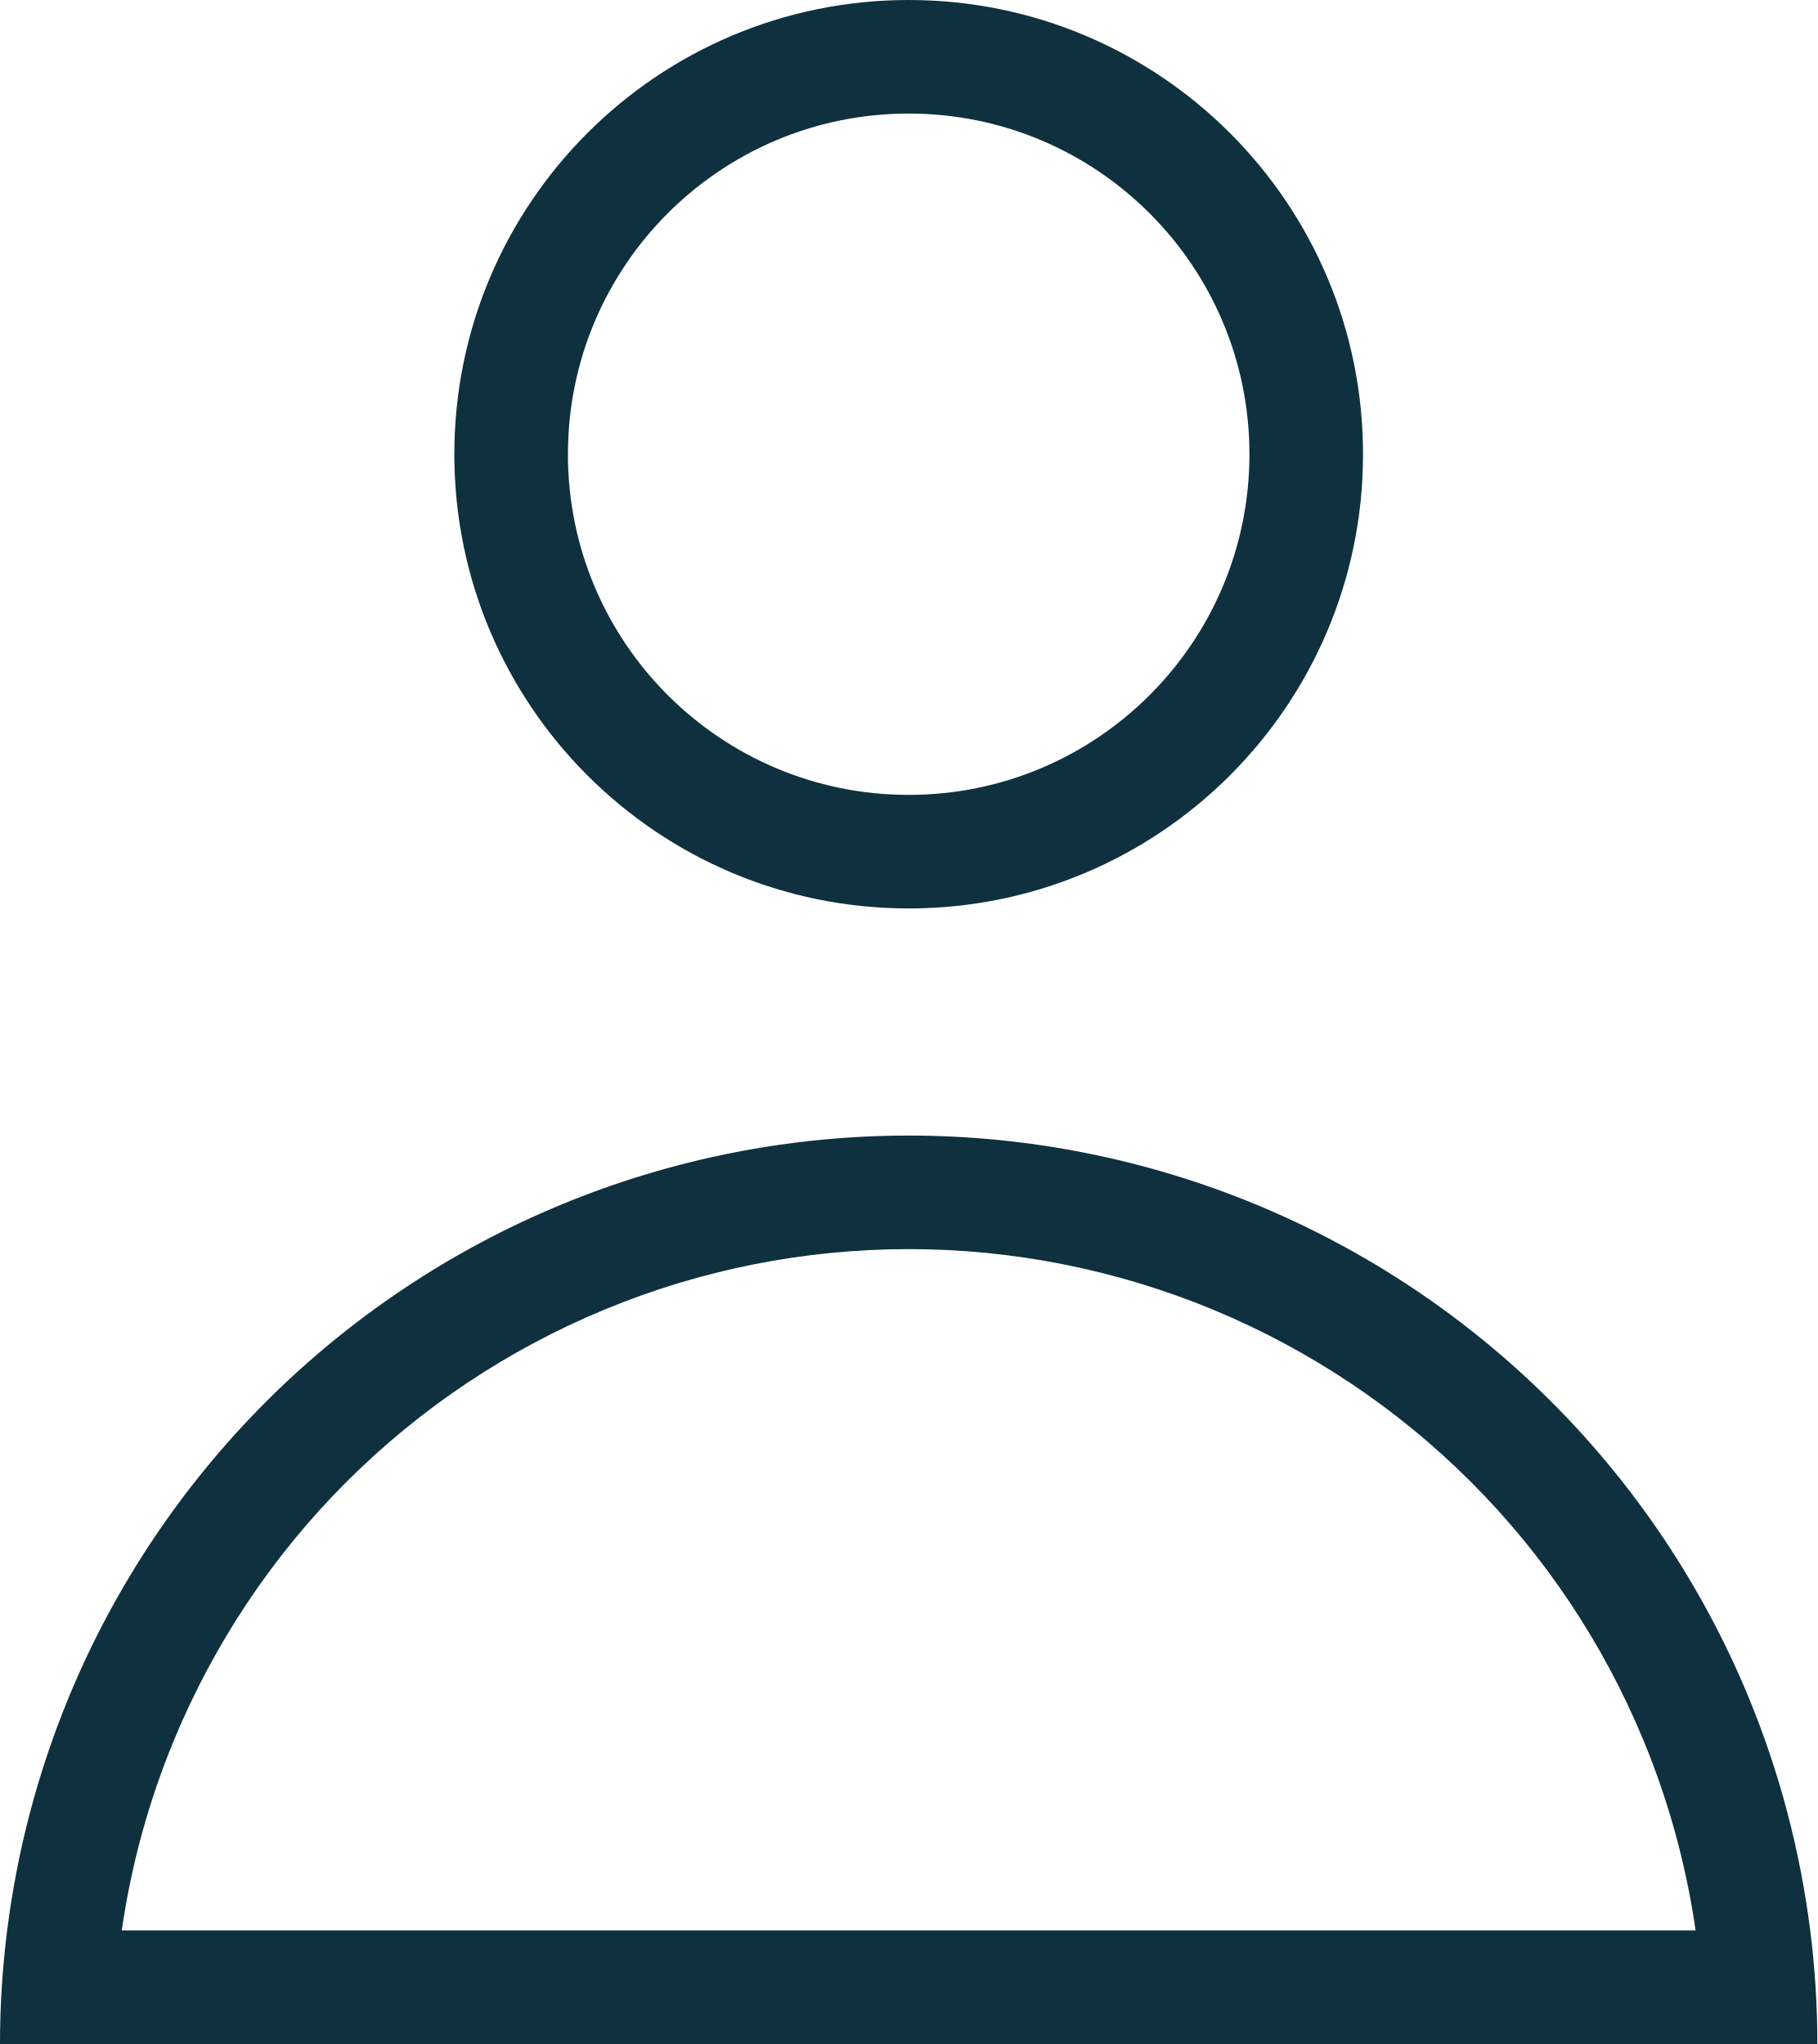
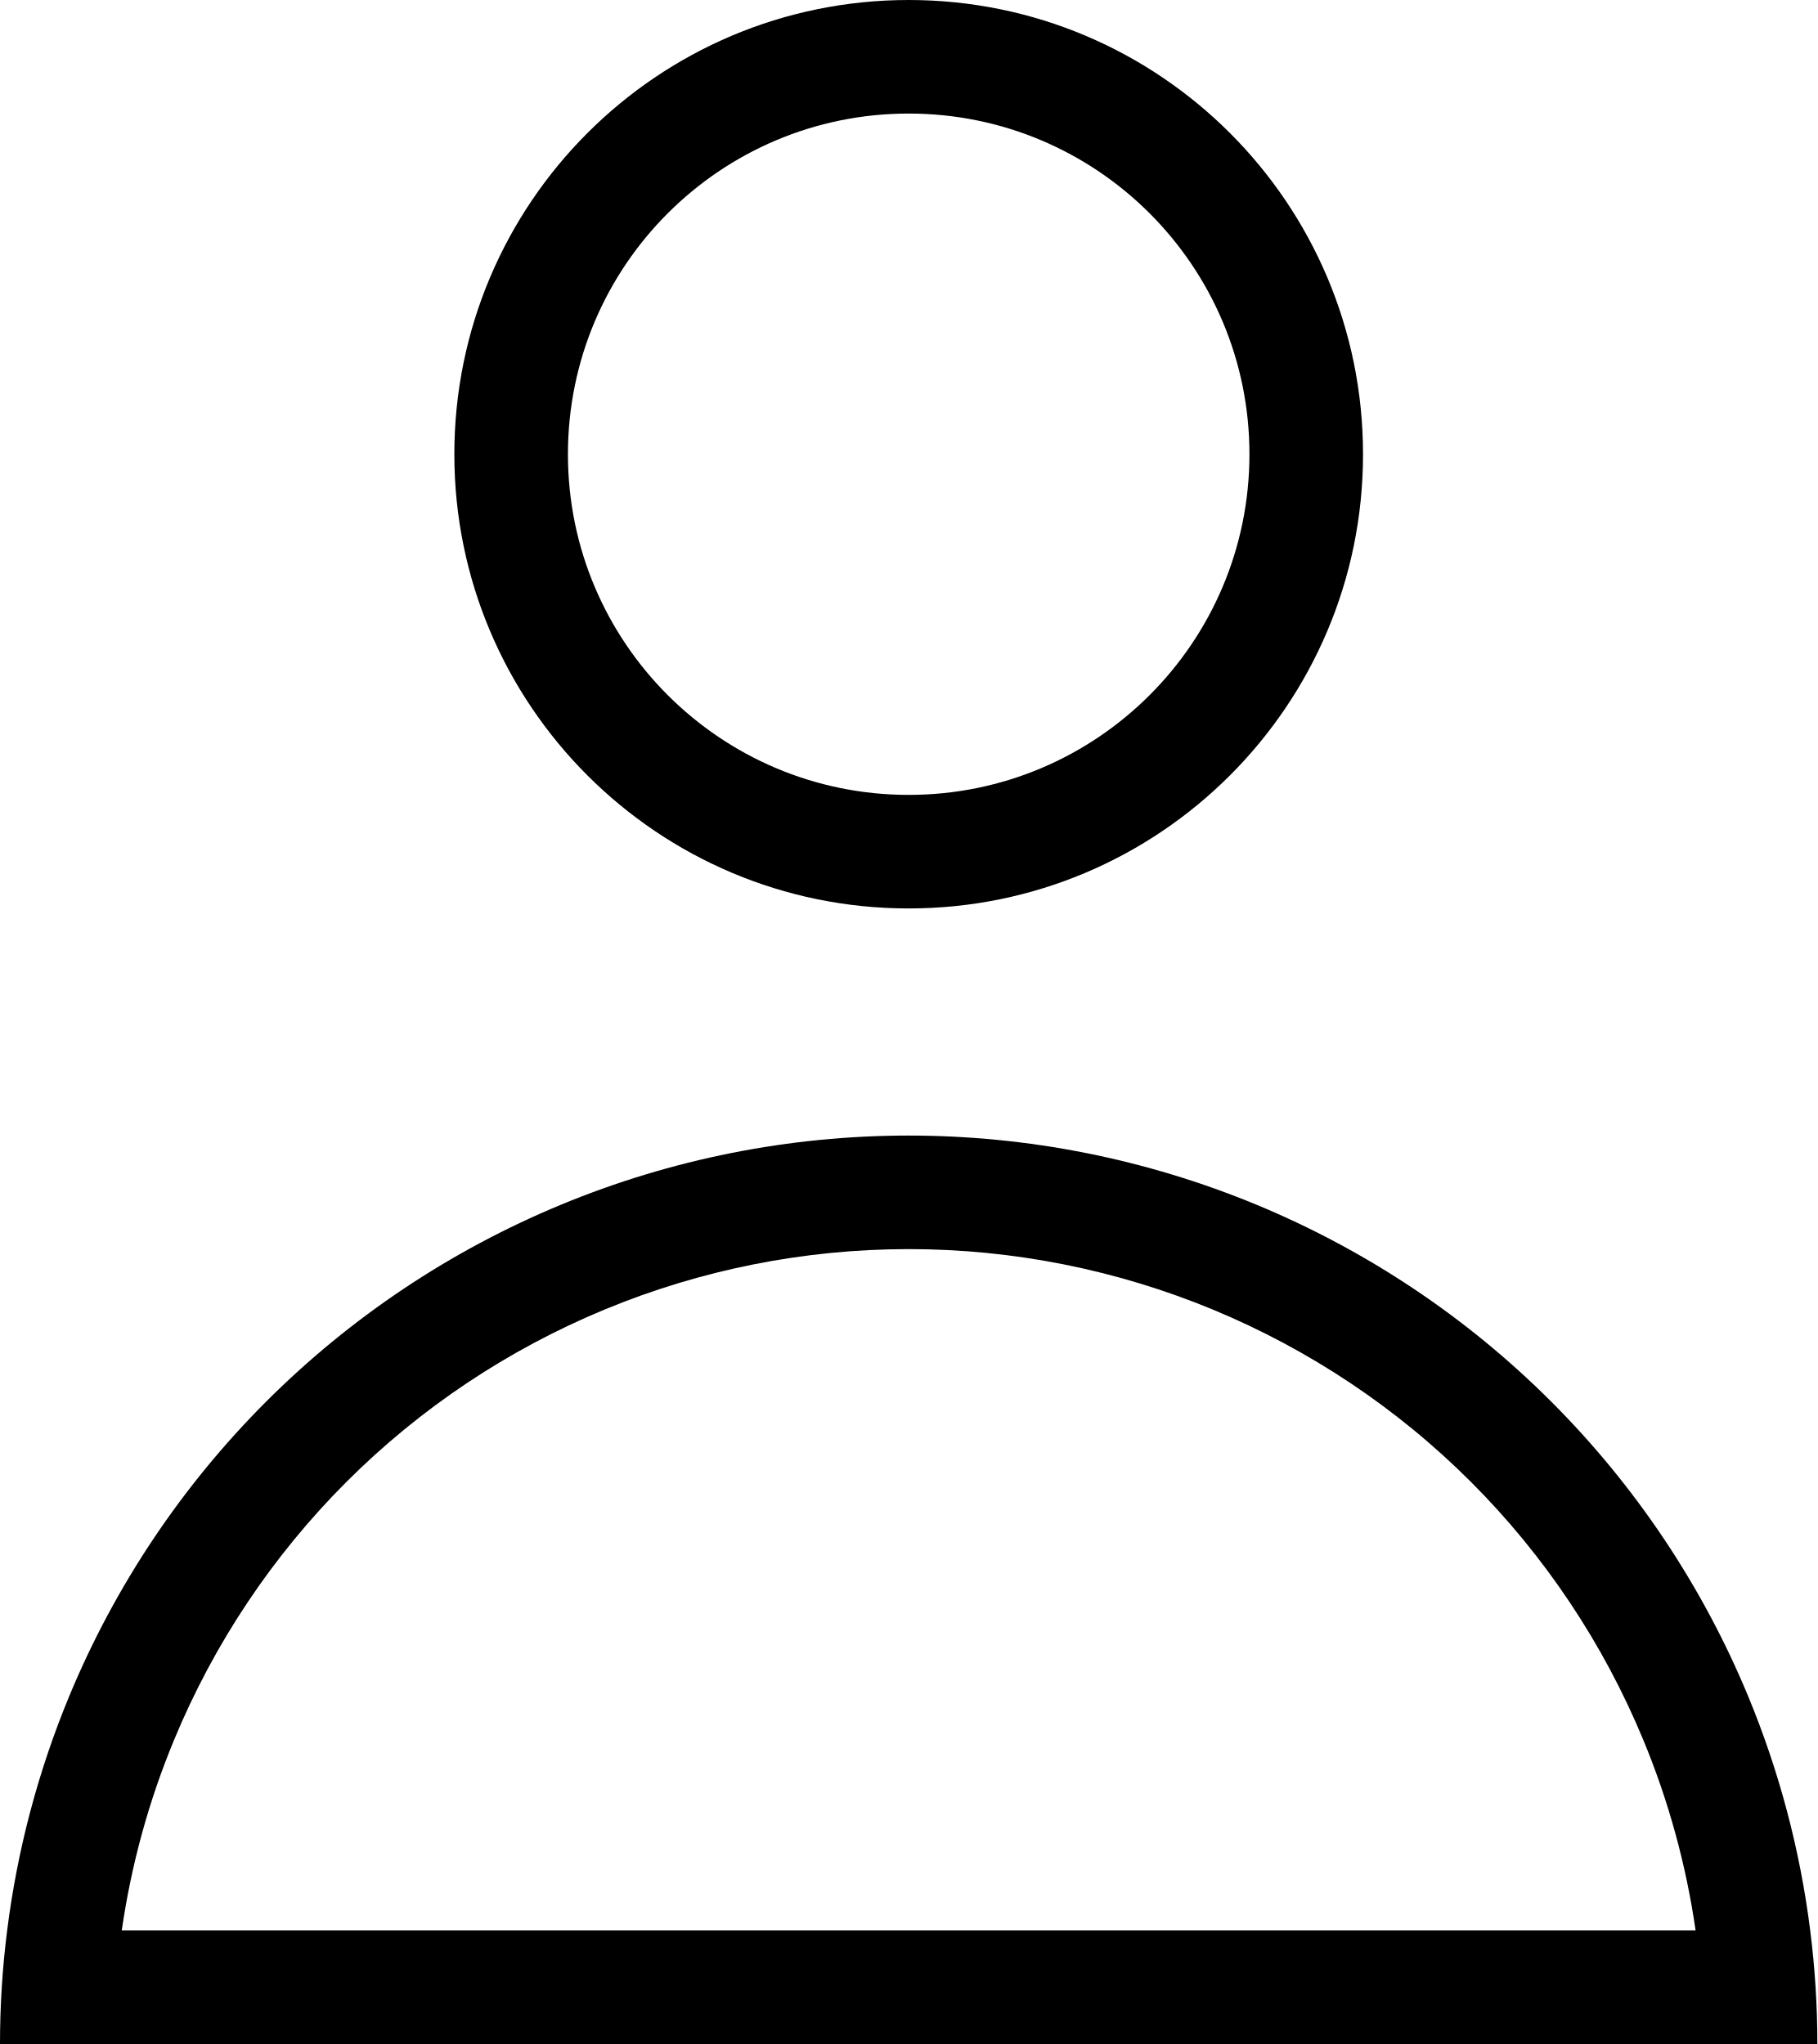
<svg xmlns="http://www.w3.org/2000/svg" width="16" height="18" viewBox="0 0 16 18" fill="none">
-   <g id="Group 32">
-     <path id="Ellipse 9 (Stroke)" fill-rule="evenodd" clip-rule="evenodd" d="M14.928 17C14.845 16.425 14.691 15.861 14.467 15.321C14.115 14.472 13.6 13.7 12.95 13.05C12.3 12.4 11.528 11.885 10.679 11.533C9.829 11.181 8.919 11 8 11C7.081 11 6.17 11.181 5.321 11.533C4.472 11.885 3.7 12.4 3.05 13.05C2.4 13.7 1.885 14.472 1.533 15.321C1.309 15.861 1.155 16.425 1.072 17L14.928 17ZM15.937 17C15.848 16.293 15.665 15.6 15.391 14.938C14.989 13.968 14.4 13.086 13.657 12.343C12.914 11.6 12.032 11.011 11.062 10.609C10.091 10.207 9.051 10 8 10C6.949 10 5.909 10.207 4.939 10.609C3.968 11.011 3.086 11.6 2.343 12.343C1.6 13.086 1.011 13.968 0.609 14.938C0.335 15.6 0.152 16.293 0.063 17C0.021 17.331 0 17.665 0 18L16 18C16 17.665 15.979 17.331 15.937 17Z" fill="#0F303F" />
-     <path id="Ellipse 10 (Stroke)" fill-rule="evenodd" clip-rule="evenodd" d="M8 7C9.657 7 11 5.657 11 4C11 2.343 9.657 1 8 1C6.343 1 5 2.343 5 4C5 5.657 6.343 7 8 7ZM8 8C10.209 8 12 6.209 12 4C12 1.791 10.209 0 8 0C5.791 0 4 1.791 4 4C4 6.209 5.791 8 8 8Z" fill="#0F303F" />
-   </g>
+   <path fill-rule="evenodd" clip-rule="evenodd" d="M14.928 17C14.845 16.425 14.691 15.861 14.467 15.321C14.115 14.472 13.6 13.7 12.95 13.05C12.3 12.4 11.528 11.885 10.679 11.533C9.829 11.181 8.919 11 8 11C7.081 11 6.17 11.181 5.321 11.533C4.472 11.885 3.7 12.4 3.05 13.05C2.4 13.7 1.885 14.472 1.533 15.321C1.309 15.861 1.155 16.425 1.072 17L14.928 17ZM15.937 17C15.848 16.293 15.665 15.6 15.391 14.938C14.989 13.968 14.4 13.086 13.657 12.343C12.914 11.6 12.032 11.011 11.062 10.609C10.091 10.207 9.051 10 8 10C6.949 10 5.909 10.207 4.939 10.609C3.968 11.011 3.086 11.6 2.343 12.343C1.6 13.086 1.011 13.968 0.609 14.938C0.335 15.6 0.152 16.293 0.063 17C0.021 17.331 0 17.665 0 18L16 18C16 17.665 15.979 17.331 15.937 17Z" fill="currentColor" />
+   <path fill-rule="evenodd" clip-rule="evenodd" d="M8 7C9.657 7 11 5.657 11 4C11 2.343 9.657 1 8 1C6.343 1 5 2.343 5 4C5 5.657 6.343 7 8 7ZM8 8C10.209 8 12 6.209 12 4C12 1.791 10.209 0 8 0C5.791 0 4 1.791 4 4C4 6.209 5.791 8 8 8Z" fill="currentColor" />
</svg>
